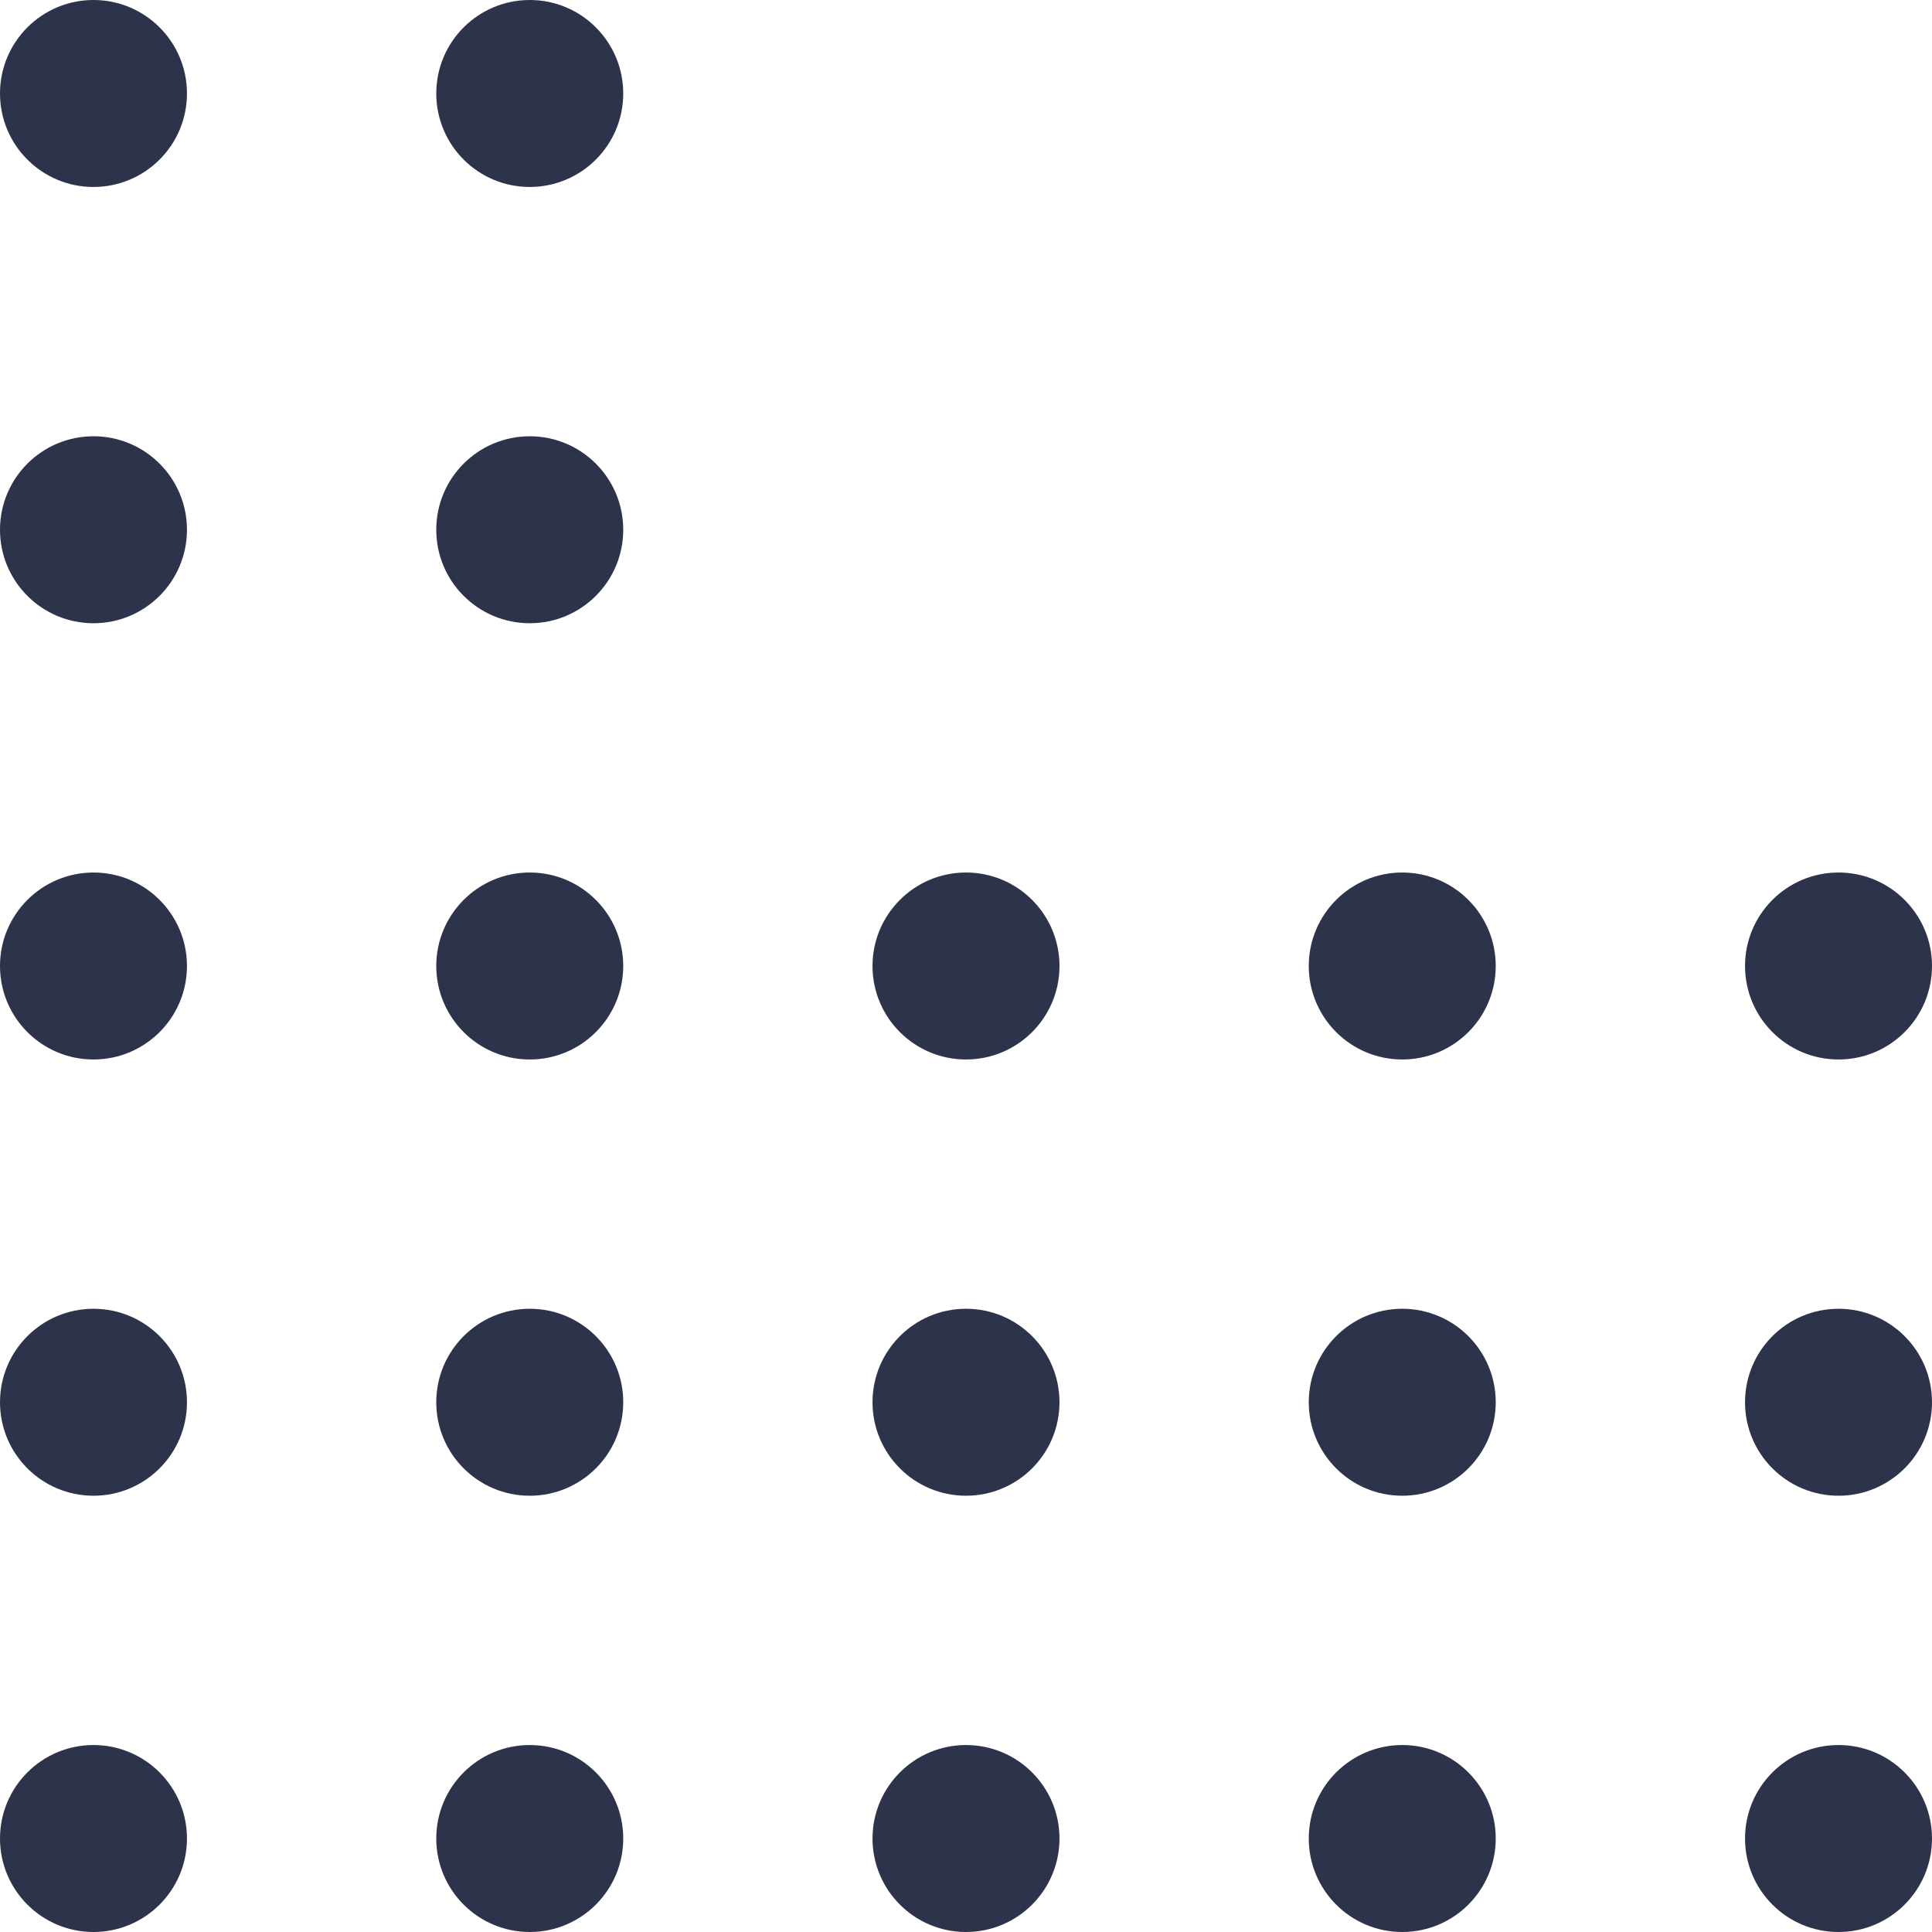
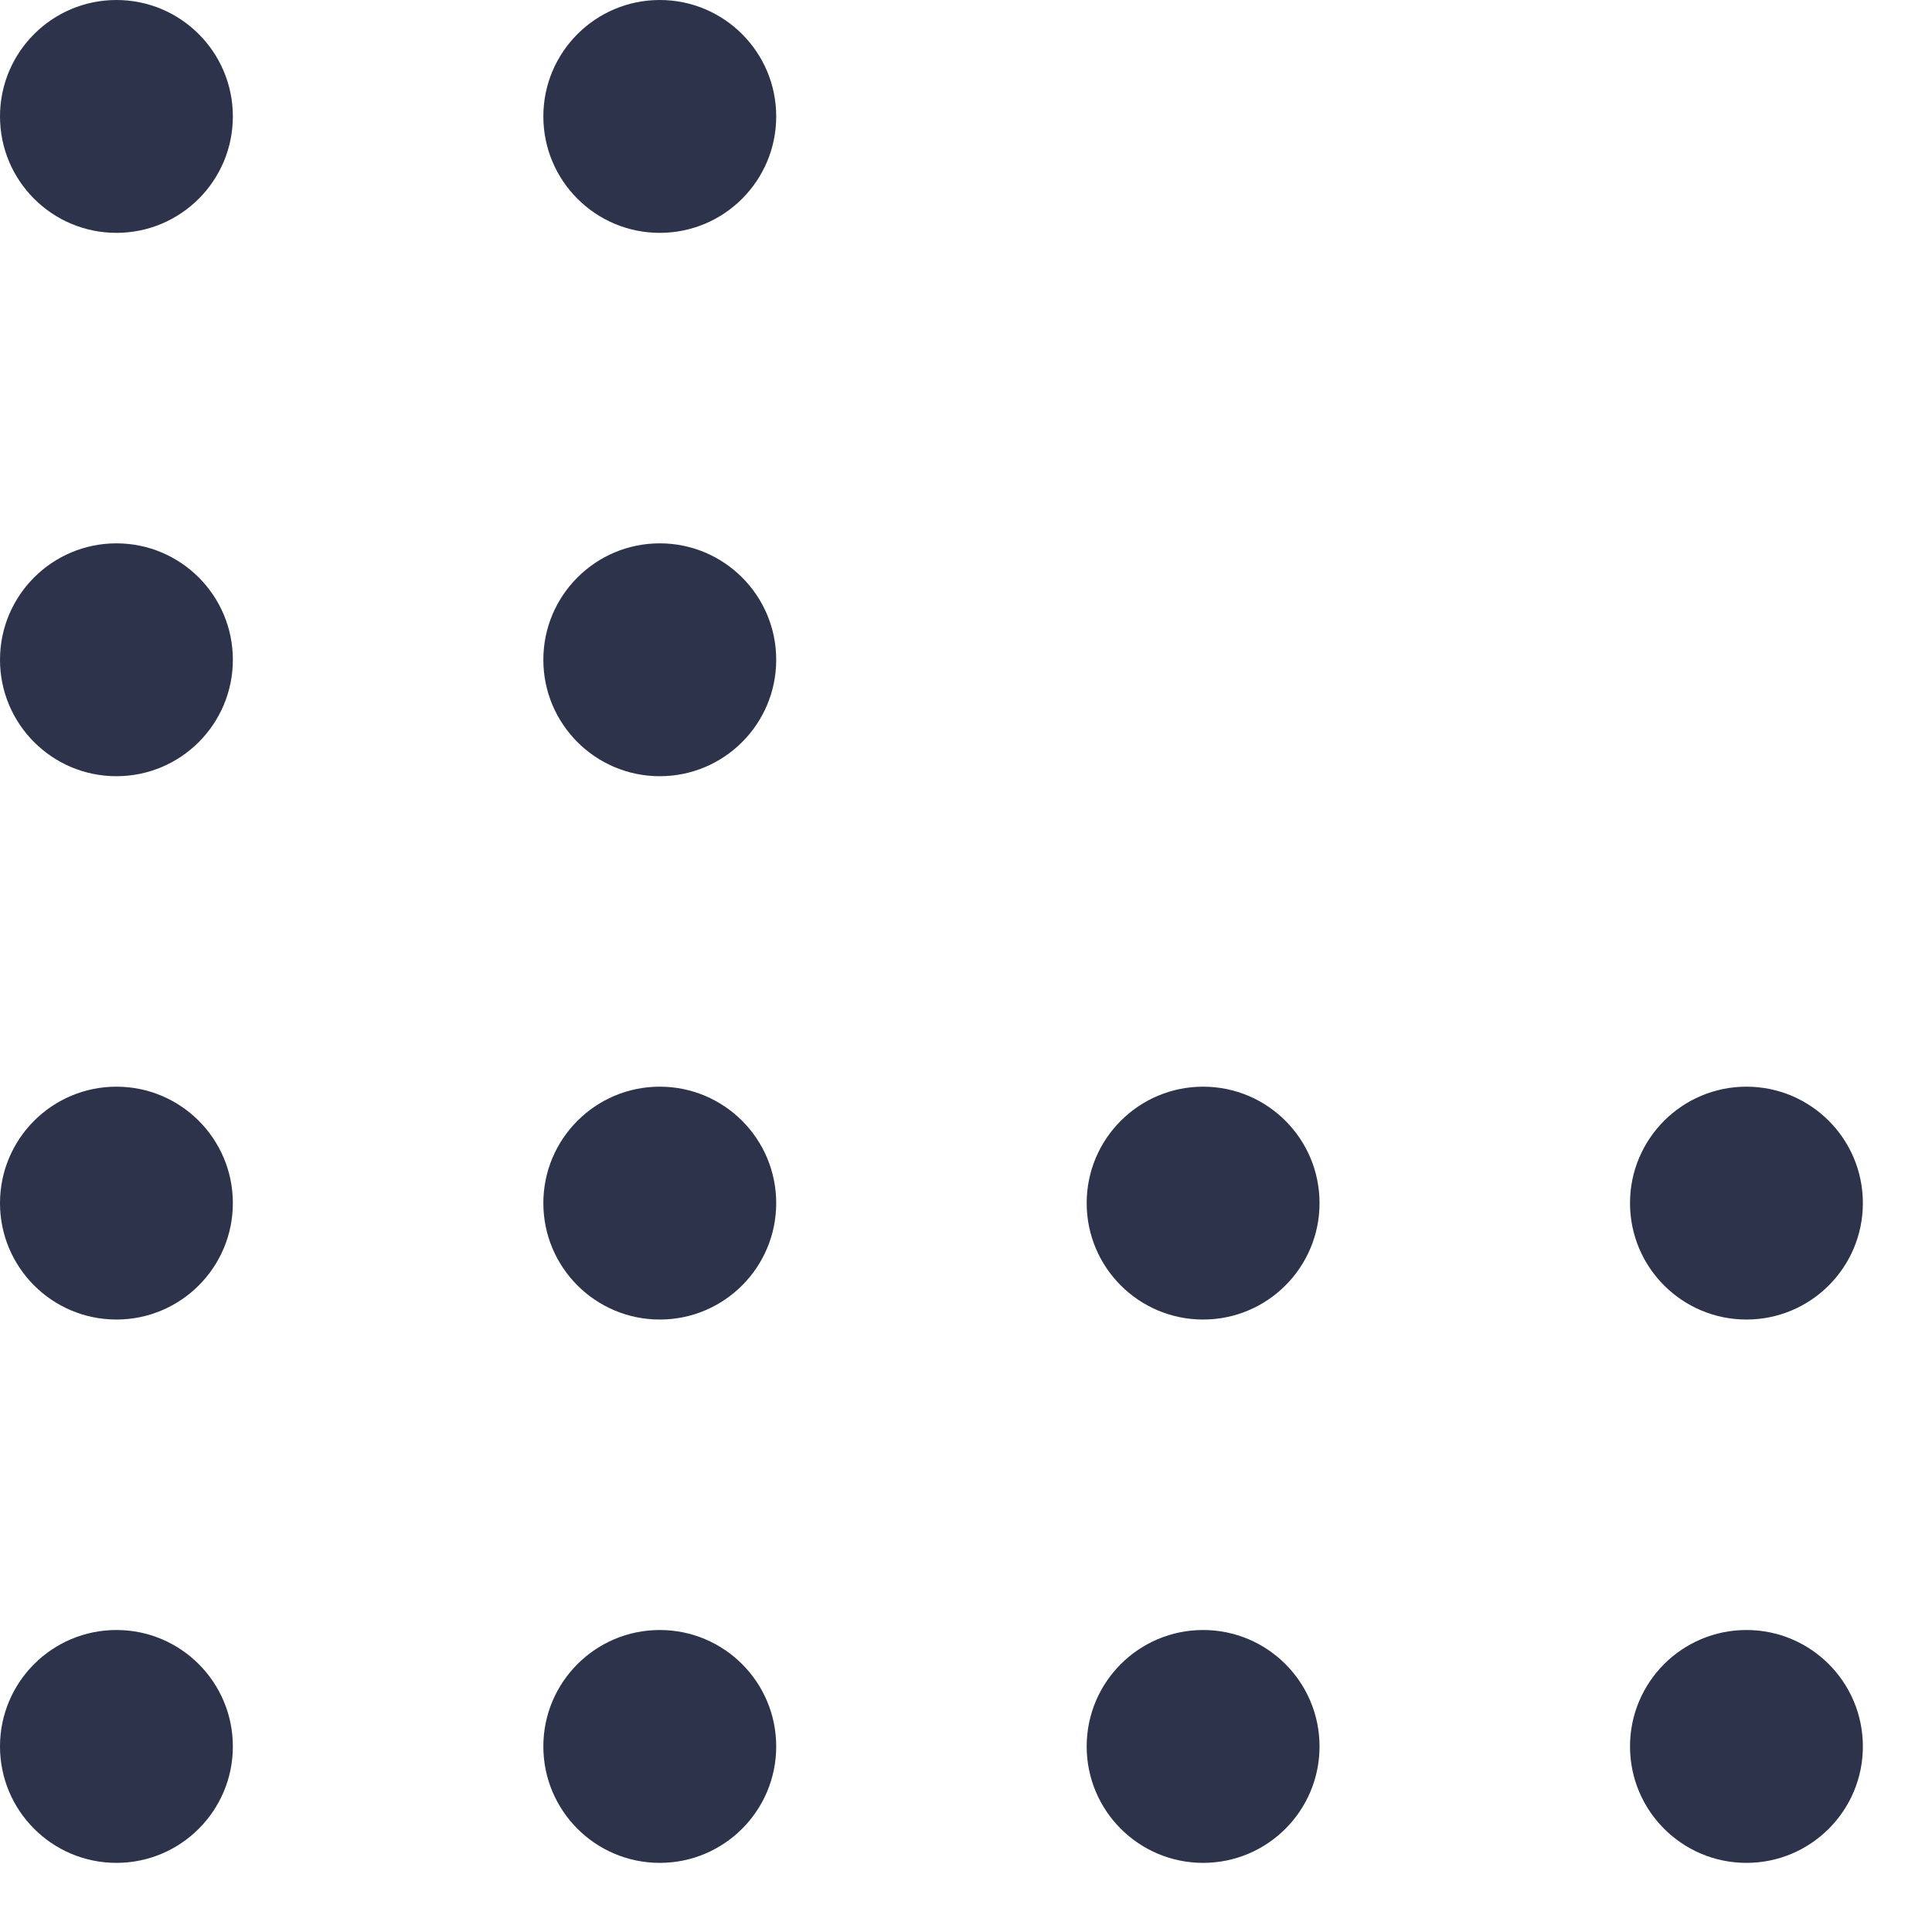
- <svg xmlns="http://www.w3.org/2000/svg" width="137" height="137" viewBox="0 0 137 137" fill="none">
+ <svg xmlns="http://www.w3.org/2000/svg" width="110" height="110" viewBox="0 0 110 110" fill="none">
  <circle cx="6.629" cy="6.629" r="6.629" fill="#2D334A" />
  <circle cx="37.565" cy="6.629" r="6.629" fill="#2D334A" />
  <circle cx="6.629" cy="37.565" r="6.629" fill="#2D334A" />
  <circle cx="37.565" cy="37.565" r="6.629" fill="#2D334A" />
  <circle cx="6.629" cy="68.5" r="6.629" fill="#2D334A" />
  <circle cx="37.565" cy="68.5" r="6.629" fill="#2D334A" />
  <circle cx="68.5" cy="68.5" r="6.629" fill="#2D334A" />
  <circle cx="99.435" cy="68.5" r="6.629" fill="#2D334A" />
  <circle cx="130.371" cy="68.5" r="6.629" fill="#2D334A" />
  <circle cx="6.629" cy="99.435" r="6.629" fill="#2D334A" />
  <circle cx="37.565" cy="99.435" r="6.629" fill="#2D334A" />
  <circle cx="68.5" cy="99.435" r="6.629" fill="#2D334A" />
  <circle cx="99.435" cy="99.435" r="6.629" fill="#2D334A" />
  <circle cx="130.371" cy="99.435" r="6.629" fill="#2D334A" />
  <circle cx="6.629" cy="130.371" r="6.629" fill="#2D334A" />
  <circle cx="37.565" cy="130.371" r="6.629" fill="#2D334A" />
  <circle cx="68.5" cy="130.371" r="6.629" fill="#2D334A" />
  <circle cx="99.435" cy="130.371" r="6.629" fill="#2D334A" />
  <circle cx="130.371" cy="130.371" r="6.629" fill="#2D334A" />
</svg>
